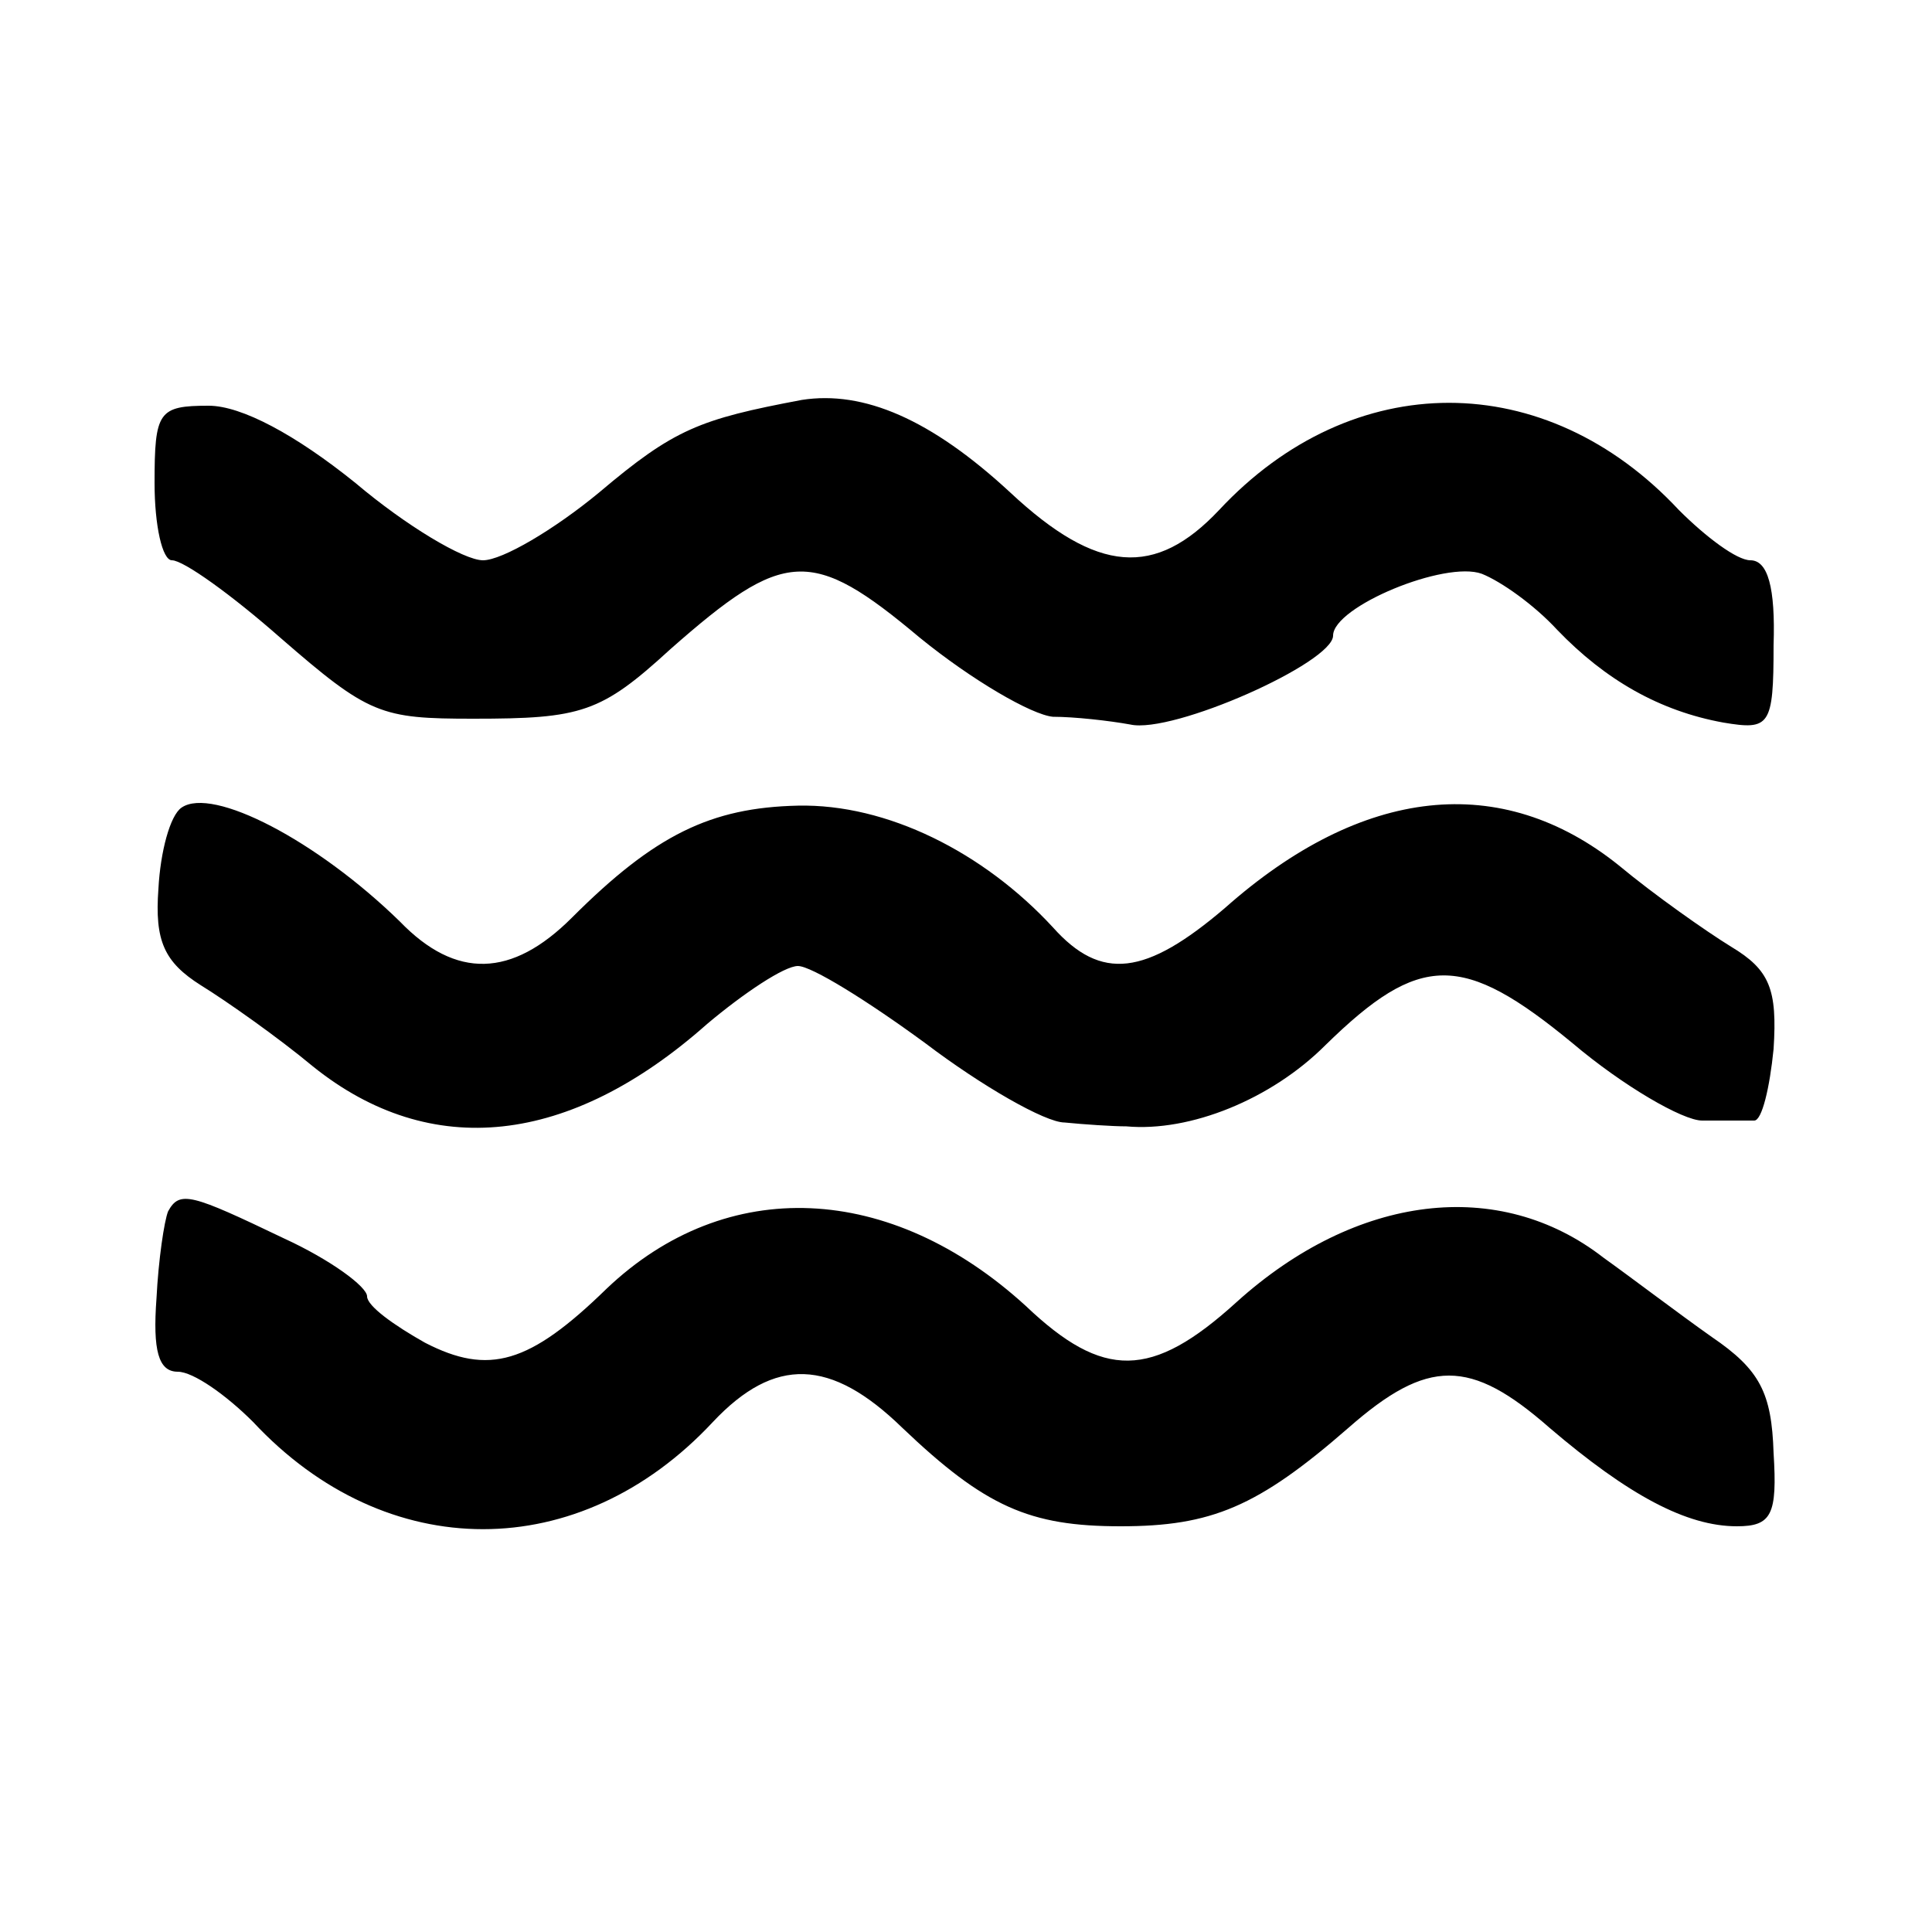
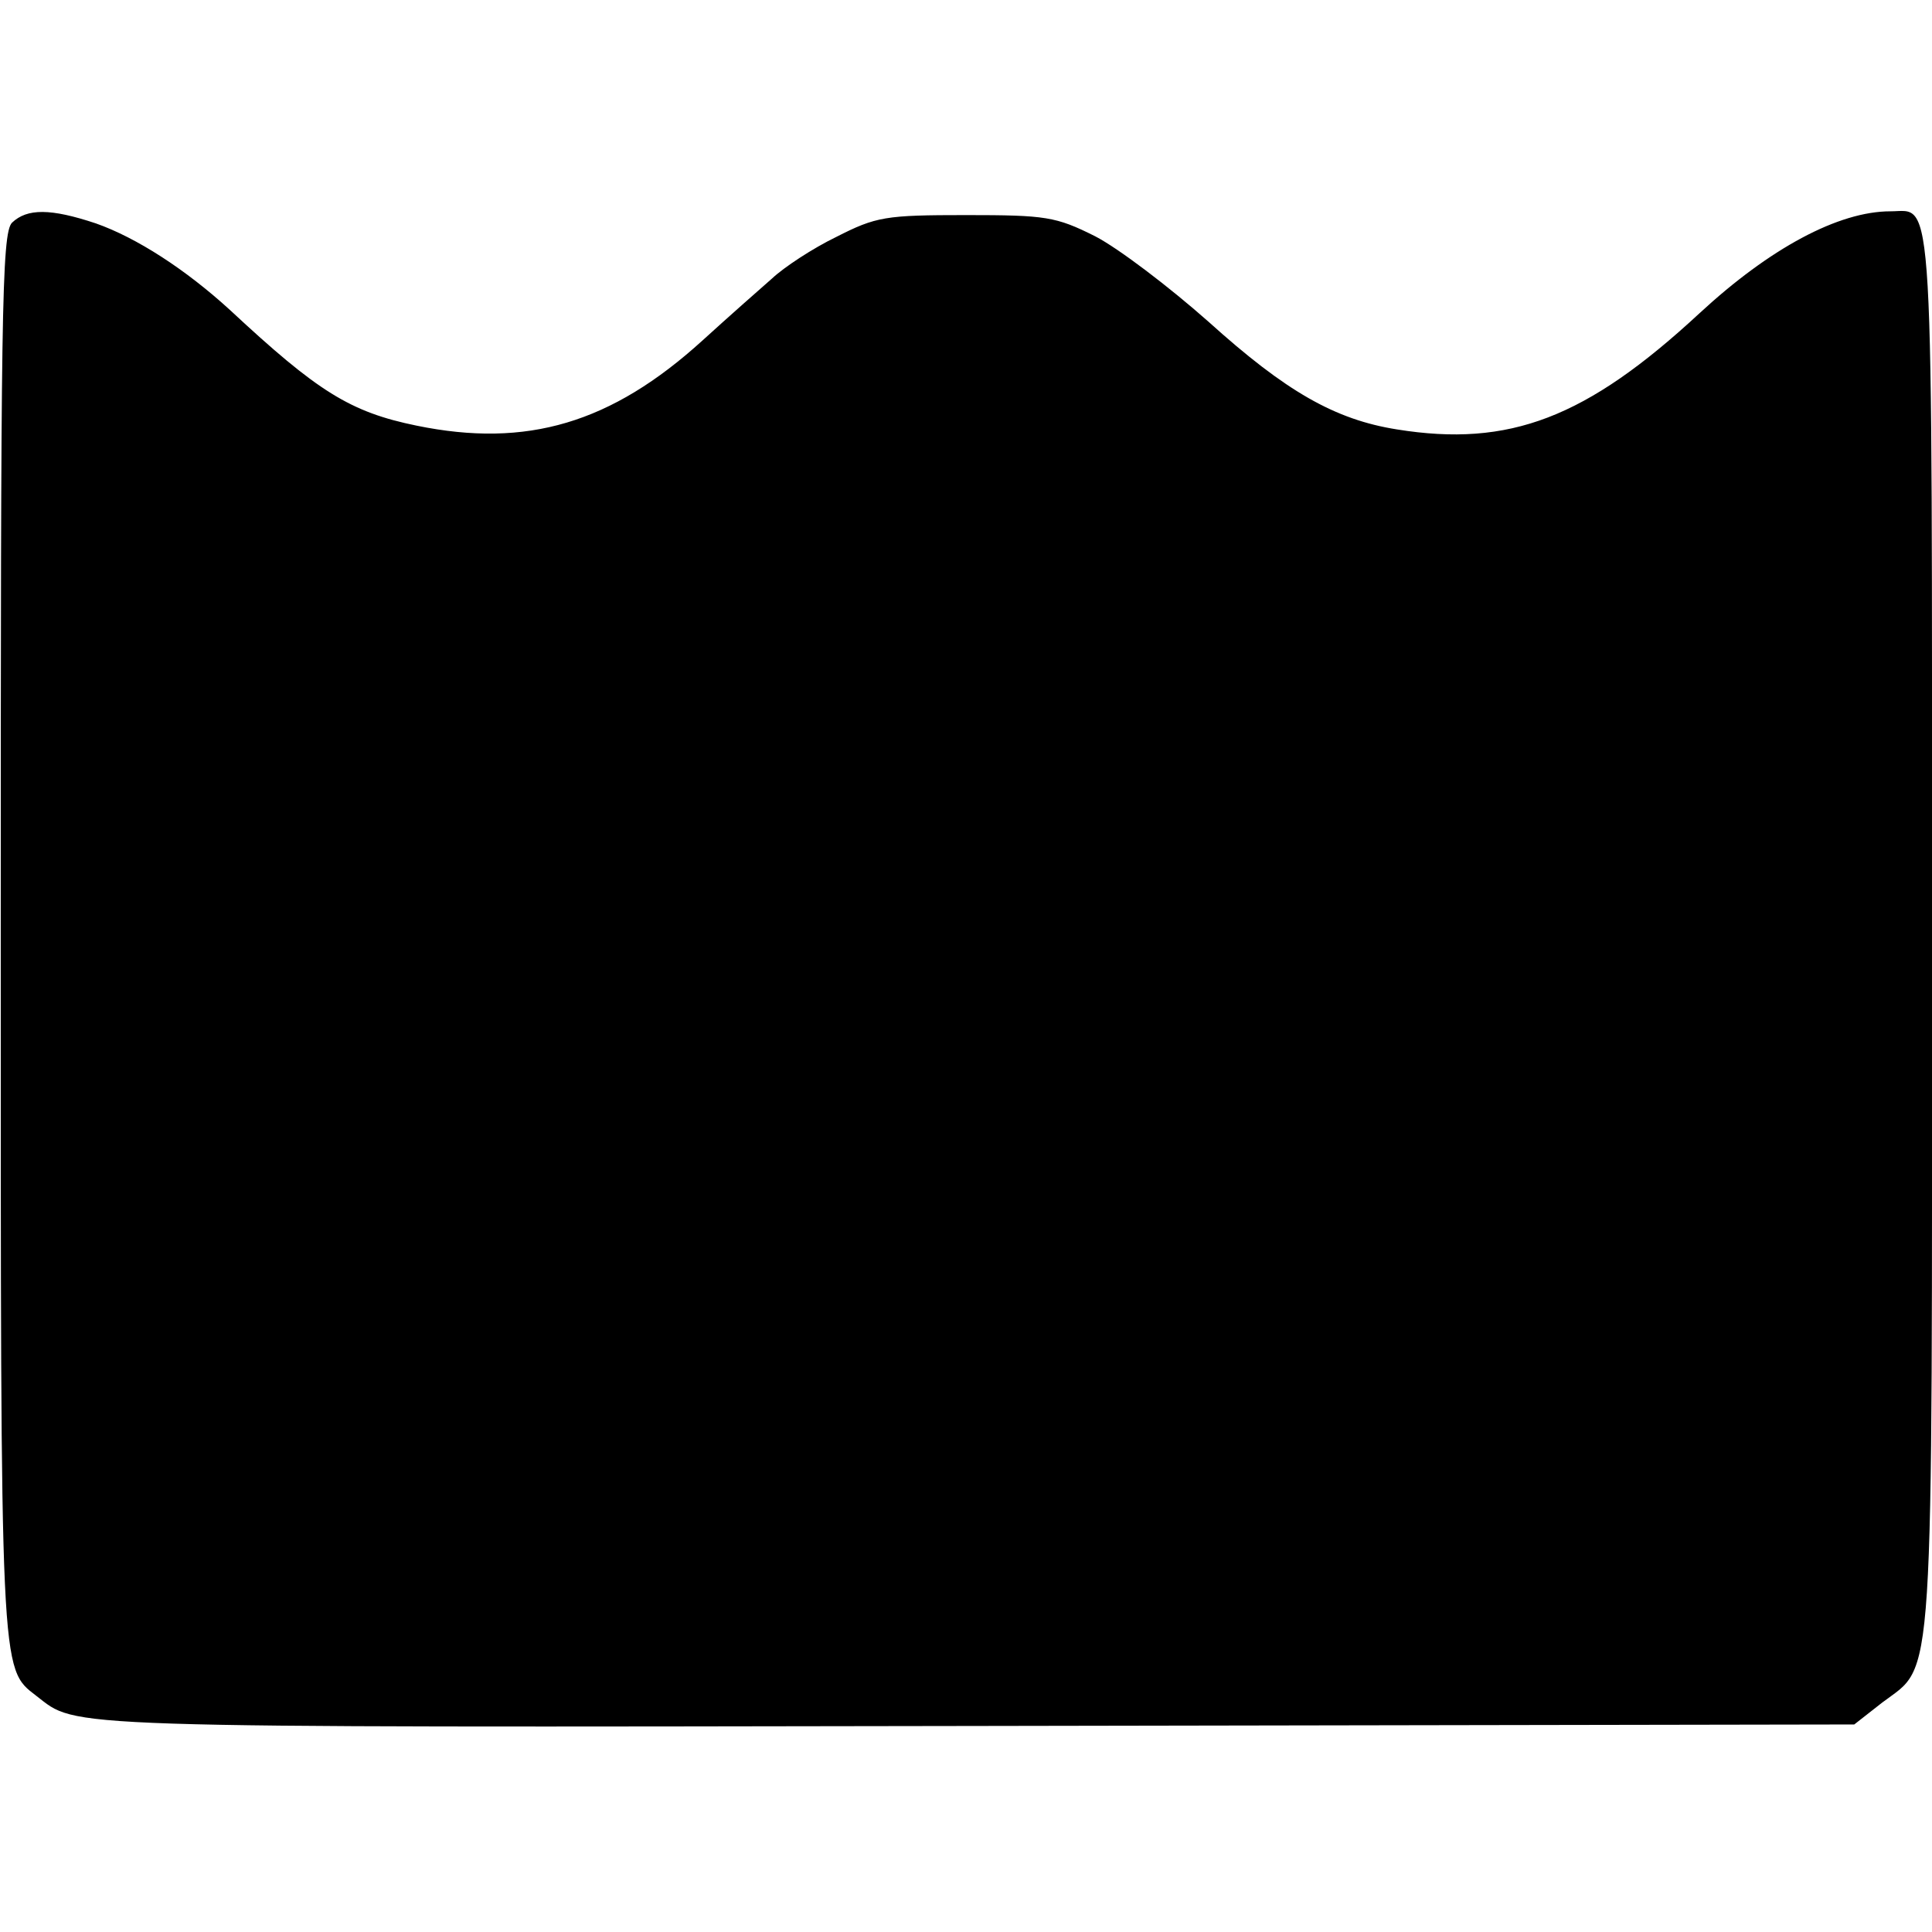
- <svg xmlns="http://www.w3.org/2000/svg" version="1.0" width="100pt" height="100pt" viewBox="0 0 100 100" preserveAspectRatio="xMidYMid meet">
-   <g transform="translate(0,100) scale(0.1,-0.1)" fill="#000000" stroke="none">
-     <path d="M415 793 c-53 -10 -66 -15 -105 -48 -23 -19 -50 -35 -60 -35 -10 0 -40 18 -66 40 -31 25 -59 40 -76 40 -26 0 -28 -3 -28 -40 0 -22 4 -40 9 -40 6 0 31 -18 56 -40 46 -40 52 -42 100 -42 56 0 66 3 102 36 59 52 73 53 129 6 27 -22 58 -40 69 -41 11 0 29 -2 40 -4 22 -5 105 32 105 46 0 15 58 39 77 32 10 -4 27 -16 39 -29 25 -26 53 -42 86 -48 24 -4 26 -2 26 40 1 30 -3 44 -12 44 -7 0 -23 12 -37 26 -69 74 -169 74 -238 0 -33 -35 -63 -33 -108 9 -41 38 -76 53 -108 48z" />
-     <path d="M94 582 c-6 -4 -11 -23 -12 -42 -2 -27 3 -38 22 -50 13 -8 40 -27 58 -42 61 -49 133 -41 204 22 19 16 40 30 47 30 7 0 36 -18 66 -40 29 -22 62 -41 72 -41 10 -1 25 -2 32 -2 33 -3 75 14 103 42 49 48 71 48 128 1 26 -22 57 -40 67 -40 10 0 22 0 27 0 4 0 8 17 10 37 2 31 -2 41 -22 53 -13 8 -40 27 -58 42 -61 49 -133 41 -204 -22 -41 -35 -64 -38 -89 -10 -36 39 -86 64 -132 63 -45 -1 -74 -15 -117 -58 -31 -31 -60 -32 -89 -2 -43 42 -97 70 -113 59z" />
-     <path d="M87 373 c-2 -5 -5 -25 -6 -45 -2 -27 1 -38 11 -38 8 0 25 -12 39 -26 69 -74 169 -74 238 0 32 34 61 33 98 -3 43 -41 66 -51 113 -51 47 0 71 10 118 51 41 36 63 36 104 0 41 -35 71 -51 97 -51 18 0 21 6 19 38 -1 31 -7 43 -32 60 -17 12 -42 31 -56 41 -54 42 -128 33 -190 -23 -44 -40 -69 -40 -109 -2 -70 64 -155 68 -217 9 -40 -39 -61 -45 -94 -28 -16 9 -30 19 -30 24 0 5 -19 19 -43 30 -48 23 -54 25 -60 14z" />
+ <svg xmlns="http://www.w3.org/2000/svg" version="1.0" width="256pt" height="256pt" viewBox="0 0 256 256" preserveAspectRatio="xMidYMid meet">
+   <g transform="translate(0,256) scale(0.1,-0.1)" fill="#000000" stroke="none">
+     <path d="M16 2265 c-14 -14 -15 -121 -15 -942 0 -986 -1 -973 47 -1010 56 -43 12 -42 1243 -40 l1166 2 37 29 c70 53 66 -3 66 1020 0 1009 3 956 -55 956 -69 0 -160 -49 -253 -135 -150 -139 -252 -178 -401 -154 -82 13 -147 50 -250 143 -52 46 -119 97 -150 113 -52 26 -65 28 -171 28 -107 0 -119 -2 -172 -29 -31 -15 -69 -40 -85 -55 -16 -14 -58 -51 -92 -82 -121 -110 -233 -143 -379 -113 -88 18 -131 45 -247 153 -59 54 -124 96 -178 115 -60 20 -91 20 -111 1z" />
  </g>
</svg>
